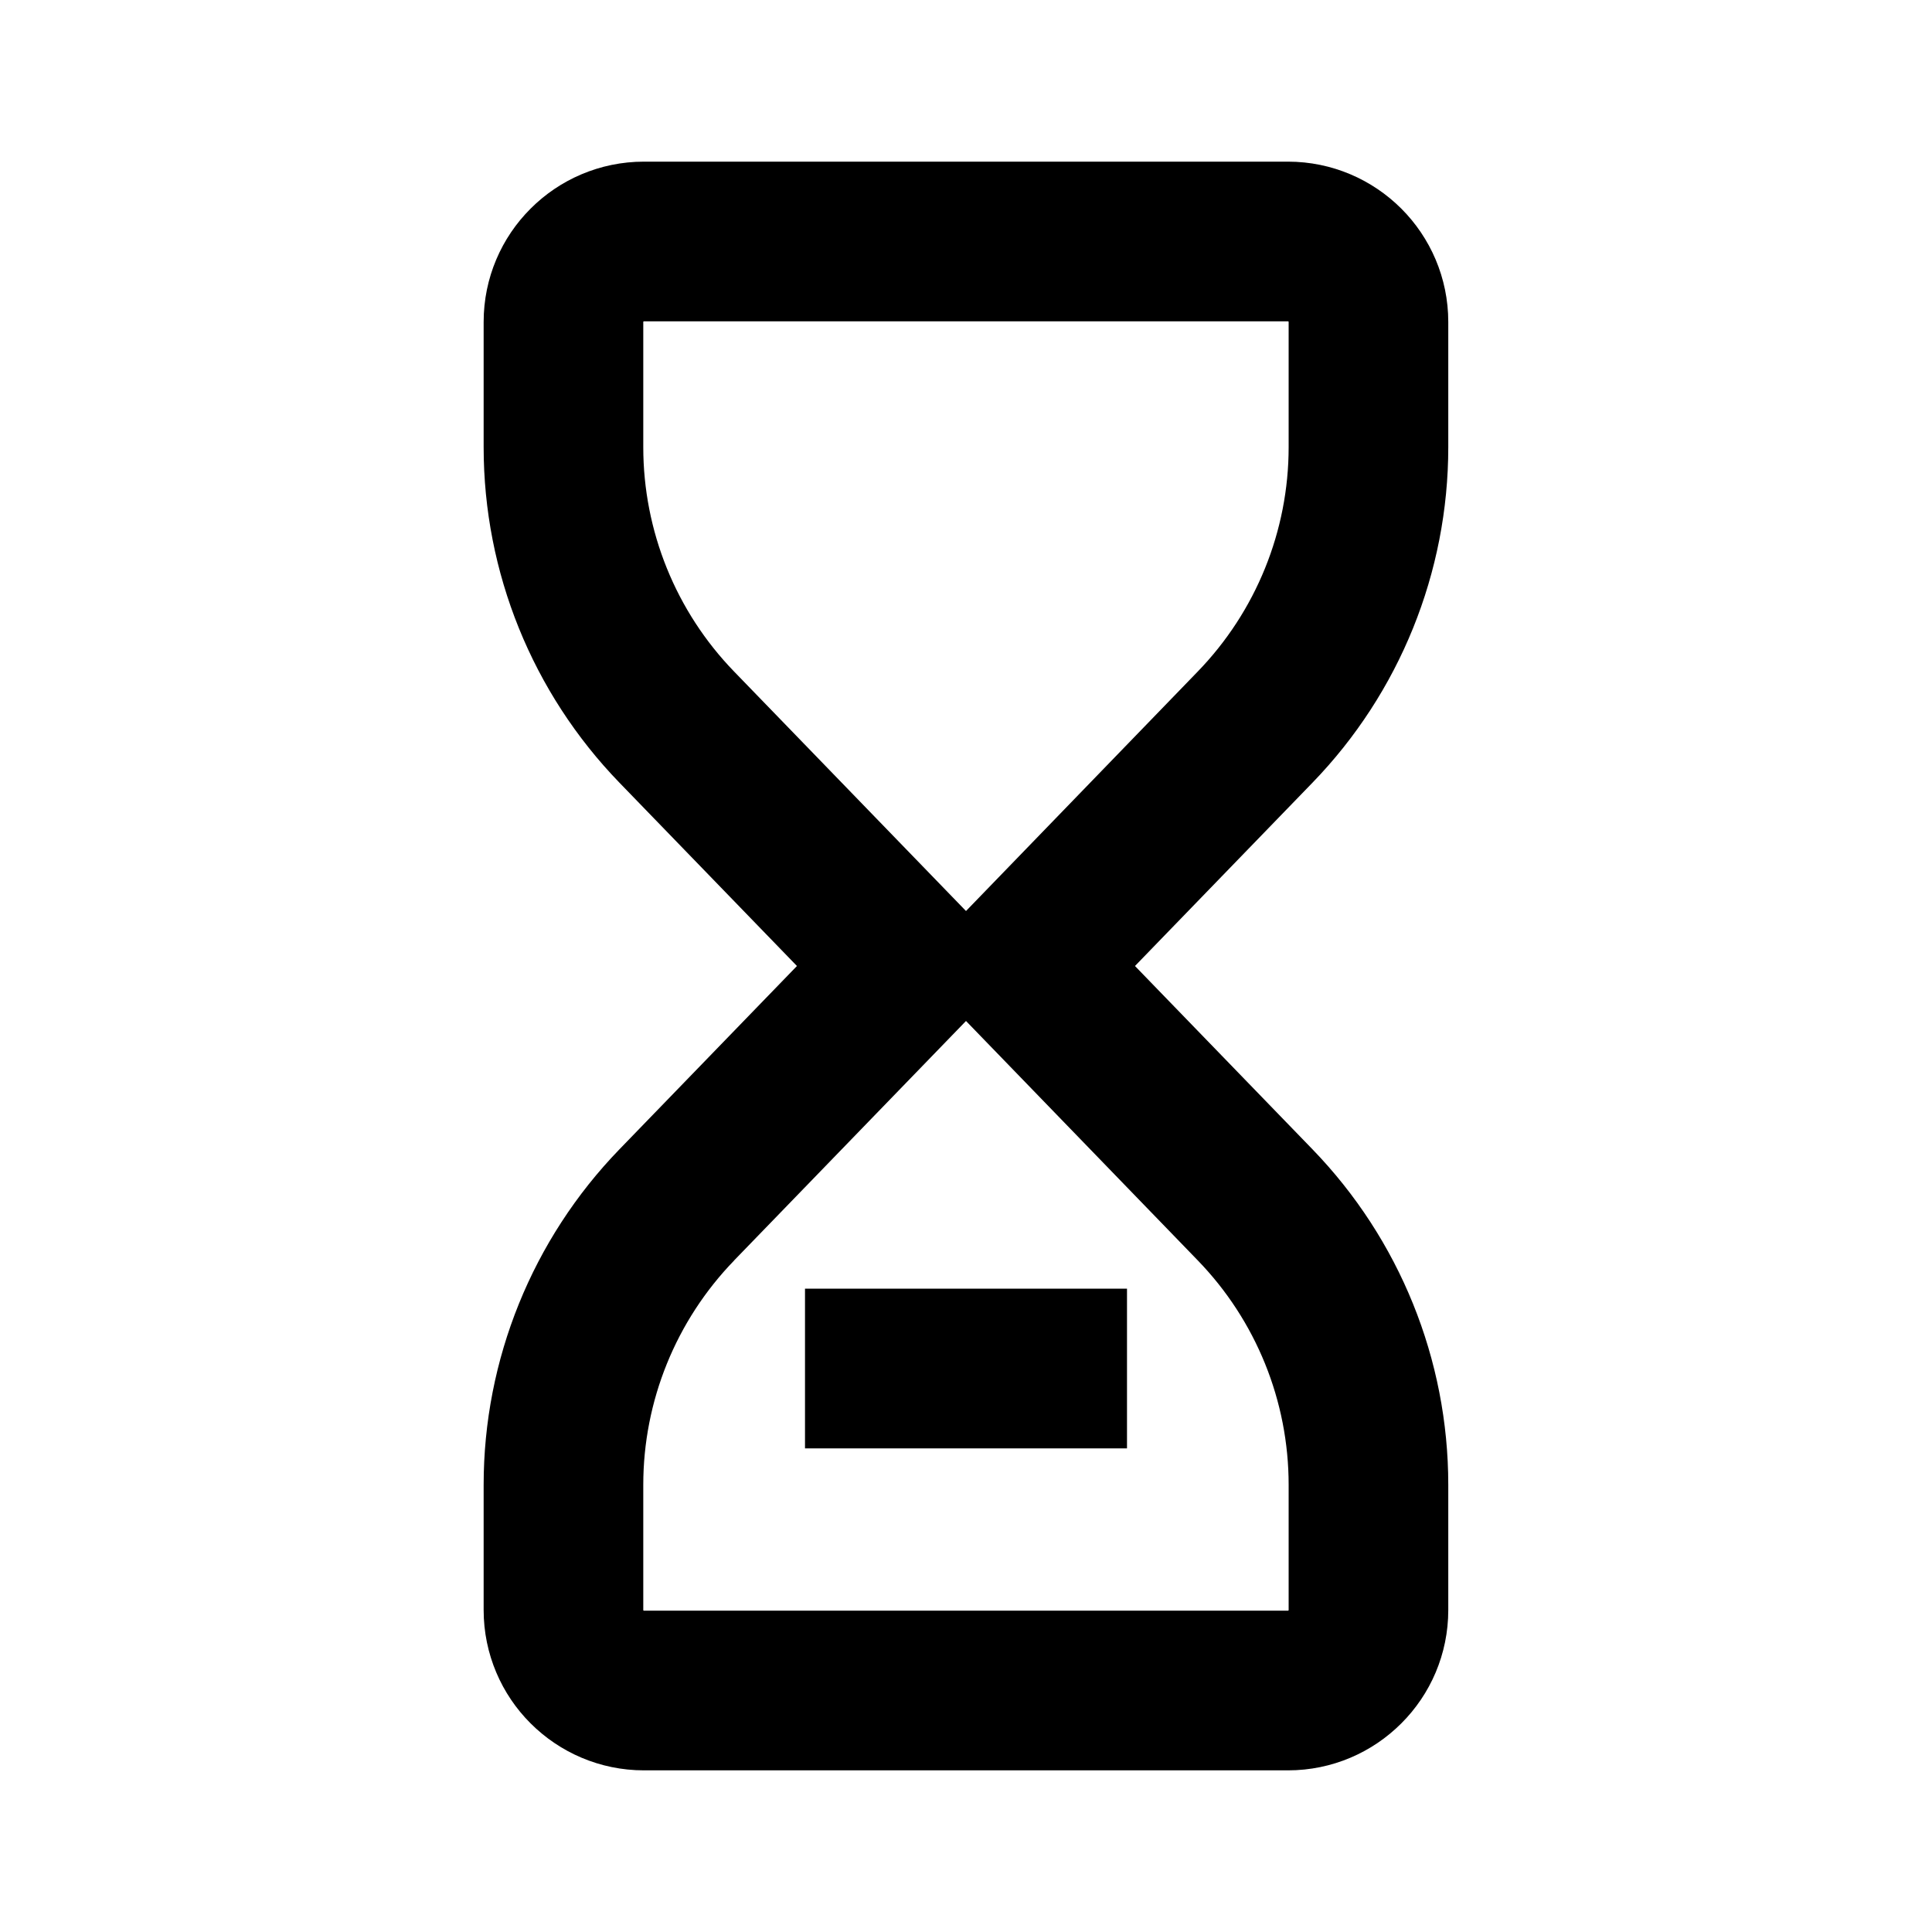
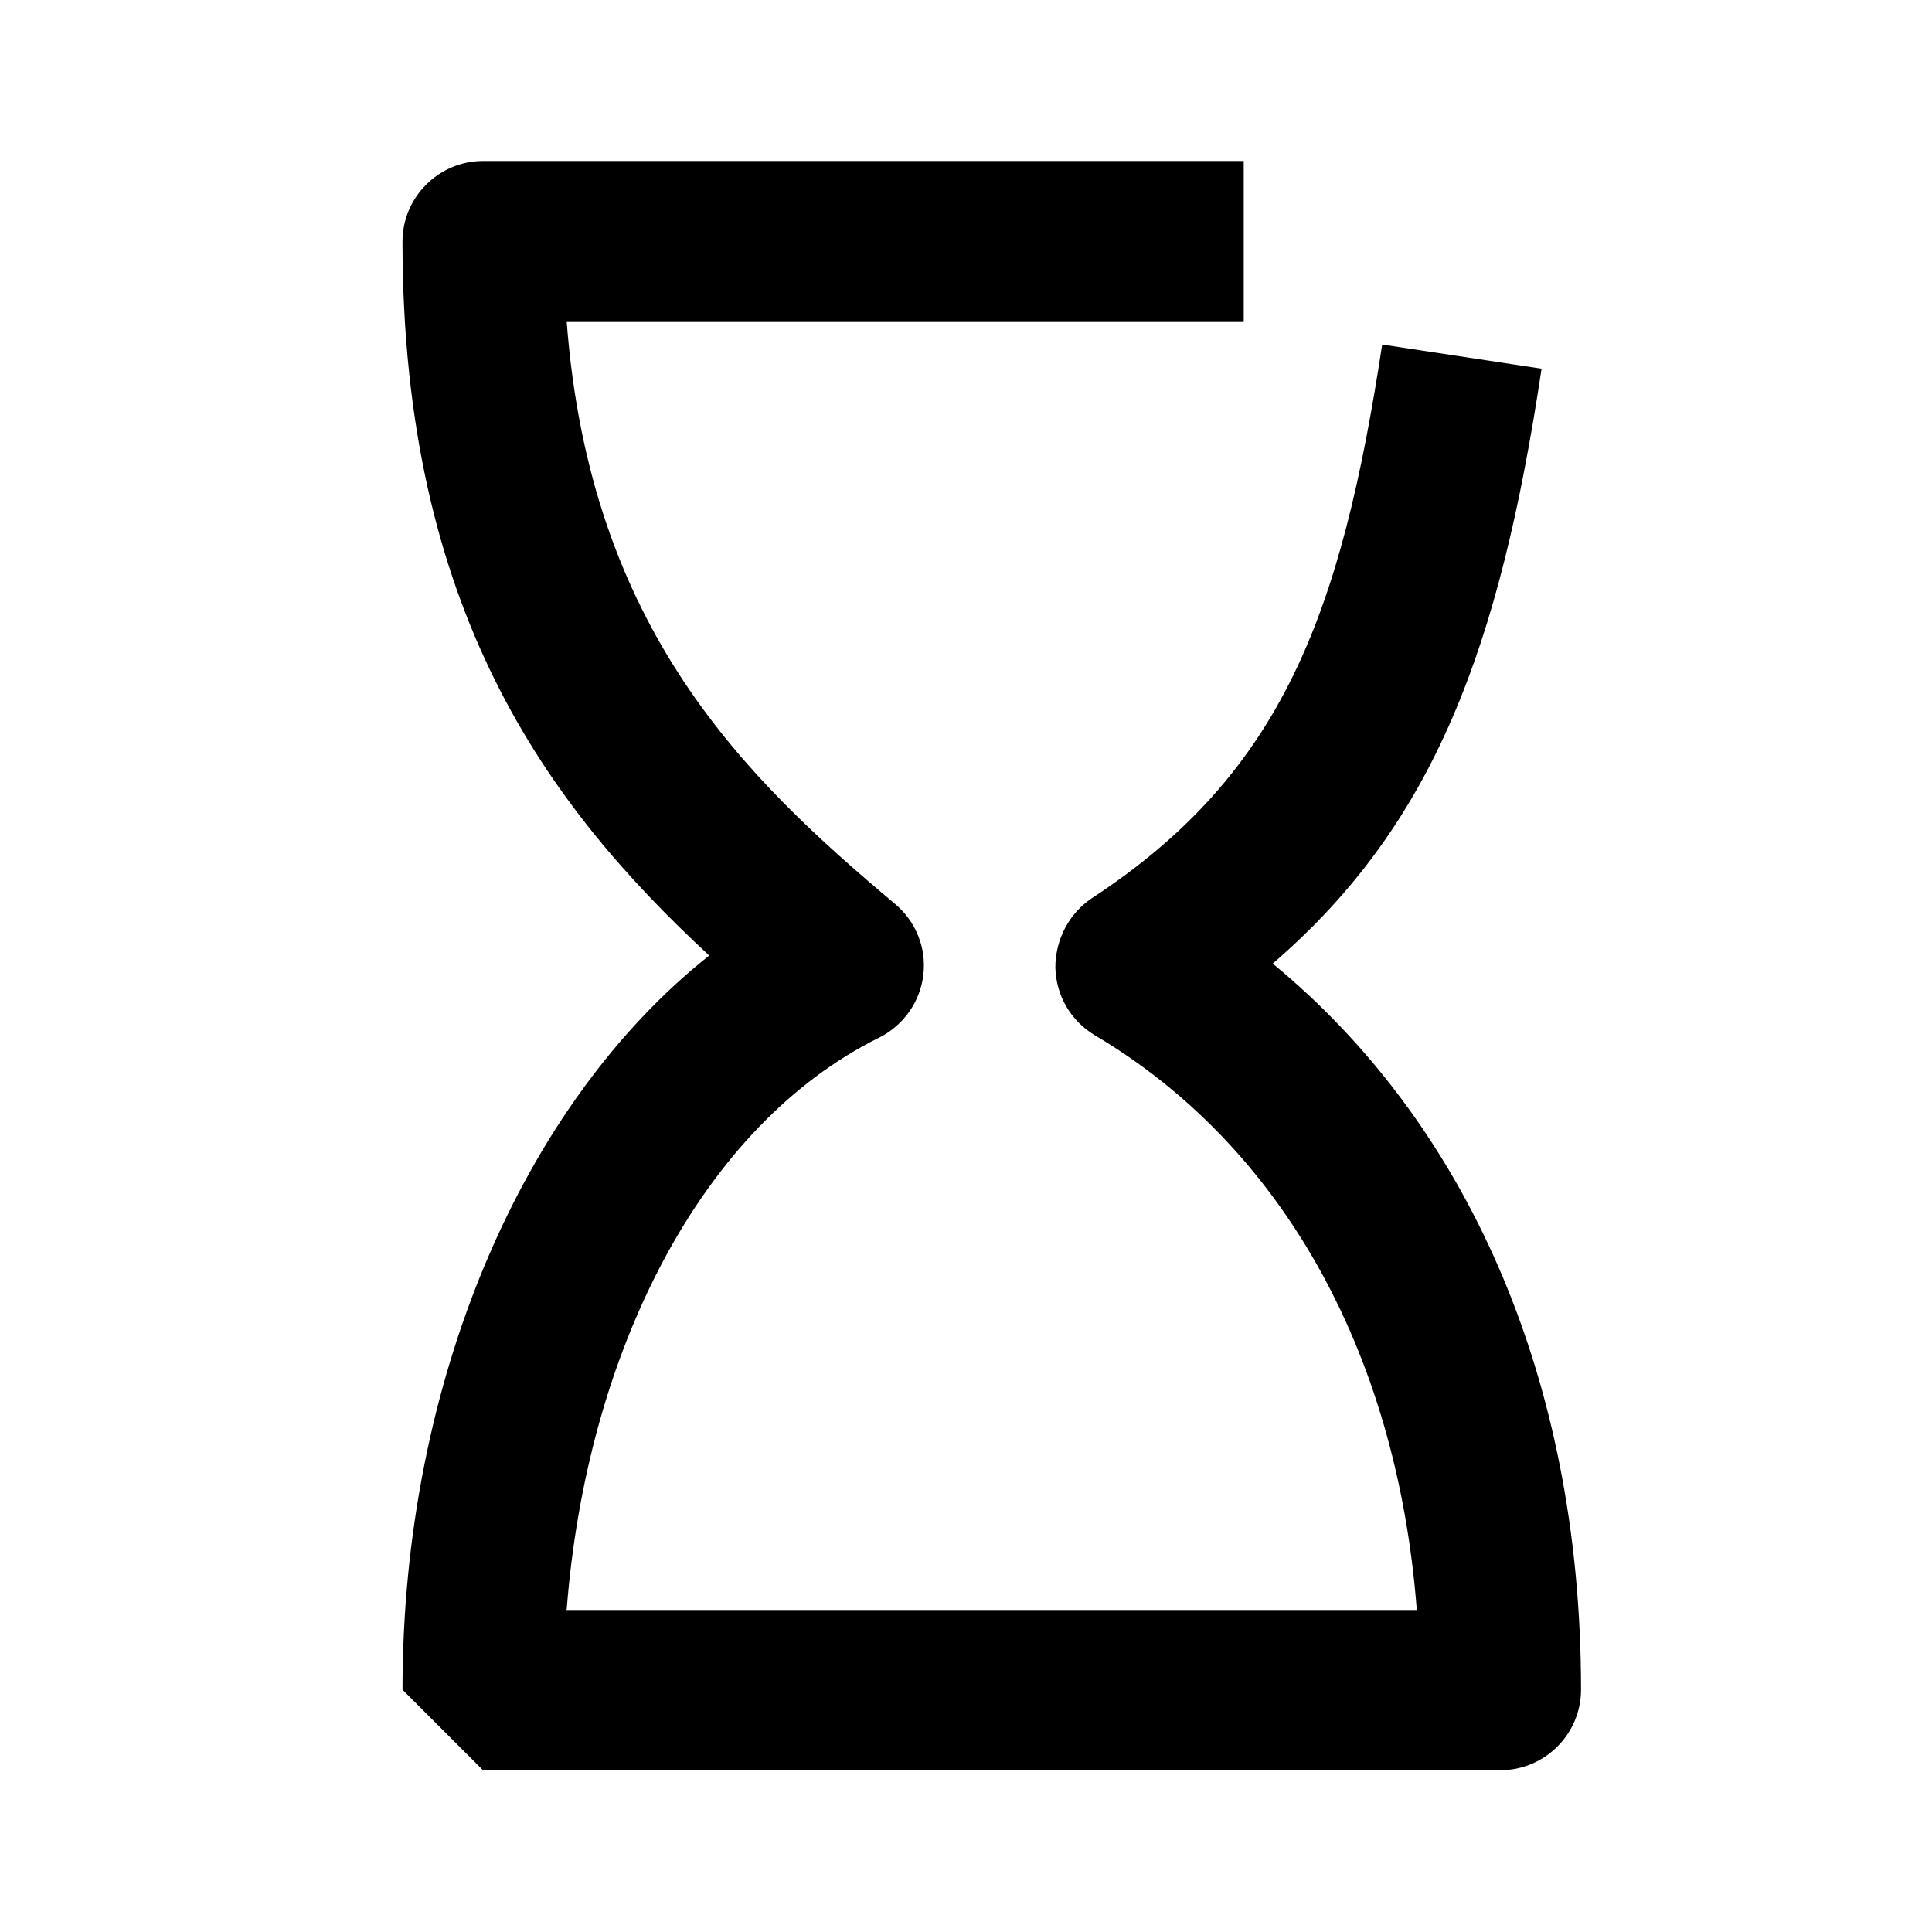
<svg xmlns="http://www.w3.org/2000/svg" width="24" height="24" viewBox="0 0 24 24">
-   <path d="M7.994 3.994l.003-.002h8.006l.002.002.003.003V5.555c0 1.04-.405 2.04-1.13 2.788L12 11.317 9.12 8.343c-.724-.747-1.129-1.747-1.129-2.788V3.997l.003-.003zM9.12 15.657L12 12.683l2.879 2.974c.724.747 1.129 1.747 1.129 2.788V20.003l-.003.003-.003.002H7.997s-.002 0-.003-.002l-.003-.003V18.445c0-1.04.405-2.04 1.13-2.788zM8 2.008c-.55 0-1.05.224-1.409.584-.36.359-.583.858-.583 1.408v1.555c0 1.556.605 3.05 1.687 4.168L9.9 12l-2.205 2.277c-1.082 1.118-1.687 2.612-1.687 4.168V20c0 .55.224 1.05.583 1.408.36.36.859.584 1.409.584h8c.55 0 1.049-.224 1.408-.584.36-.359.583-.858.583-1.408v-1.555c0-1.556-.605-3.05-1.687-4.168L14.099 12l2.205-2.277c1.082-1.117 1.687-2.612 1.687-4.168V4c0-.55-.224-1.049-.583-1.408-.36-.36-.859-.584-1.409-.584H8zm2 15.984h4v-1.984h-4v1.984z" />
+   <path d="M7.03 20H17.6C17.35 16.74 15.88 14.21 13.6 12.86C13.3 12.68 13.12 12.37 13.11 12.02C13.11 11.67 13.28 11.35 13.56 11.16C15.93 9.61 16.66 7.63 17.17 4.28L19.15 4.58C18.63 8.04 17.82 10.24 15.81 11.97C18.18 13.92 19.64 17.06 19.64 20.99C19.64 21.54 19.19 21.99 18.64 21.99H6L5 20.99C5 17.16 6.49 13.71 8.81 11.87C6.79 10 5 7.57 5 3C5 2.45 5.45 2 6 2H15.45V4H7.04C7.33 7.81 9.25 9.66 11.12 11.23C11.38 11.45 11.51 11.78 11.47 12.11C11.43 12.45 11.22 12.74 10.92 12.89C8.72 13.98 7.29 16.78 7.04 19.99L7.03 20Z" />
</svg>
